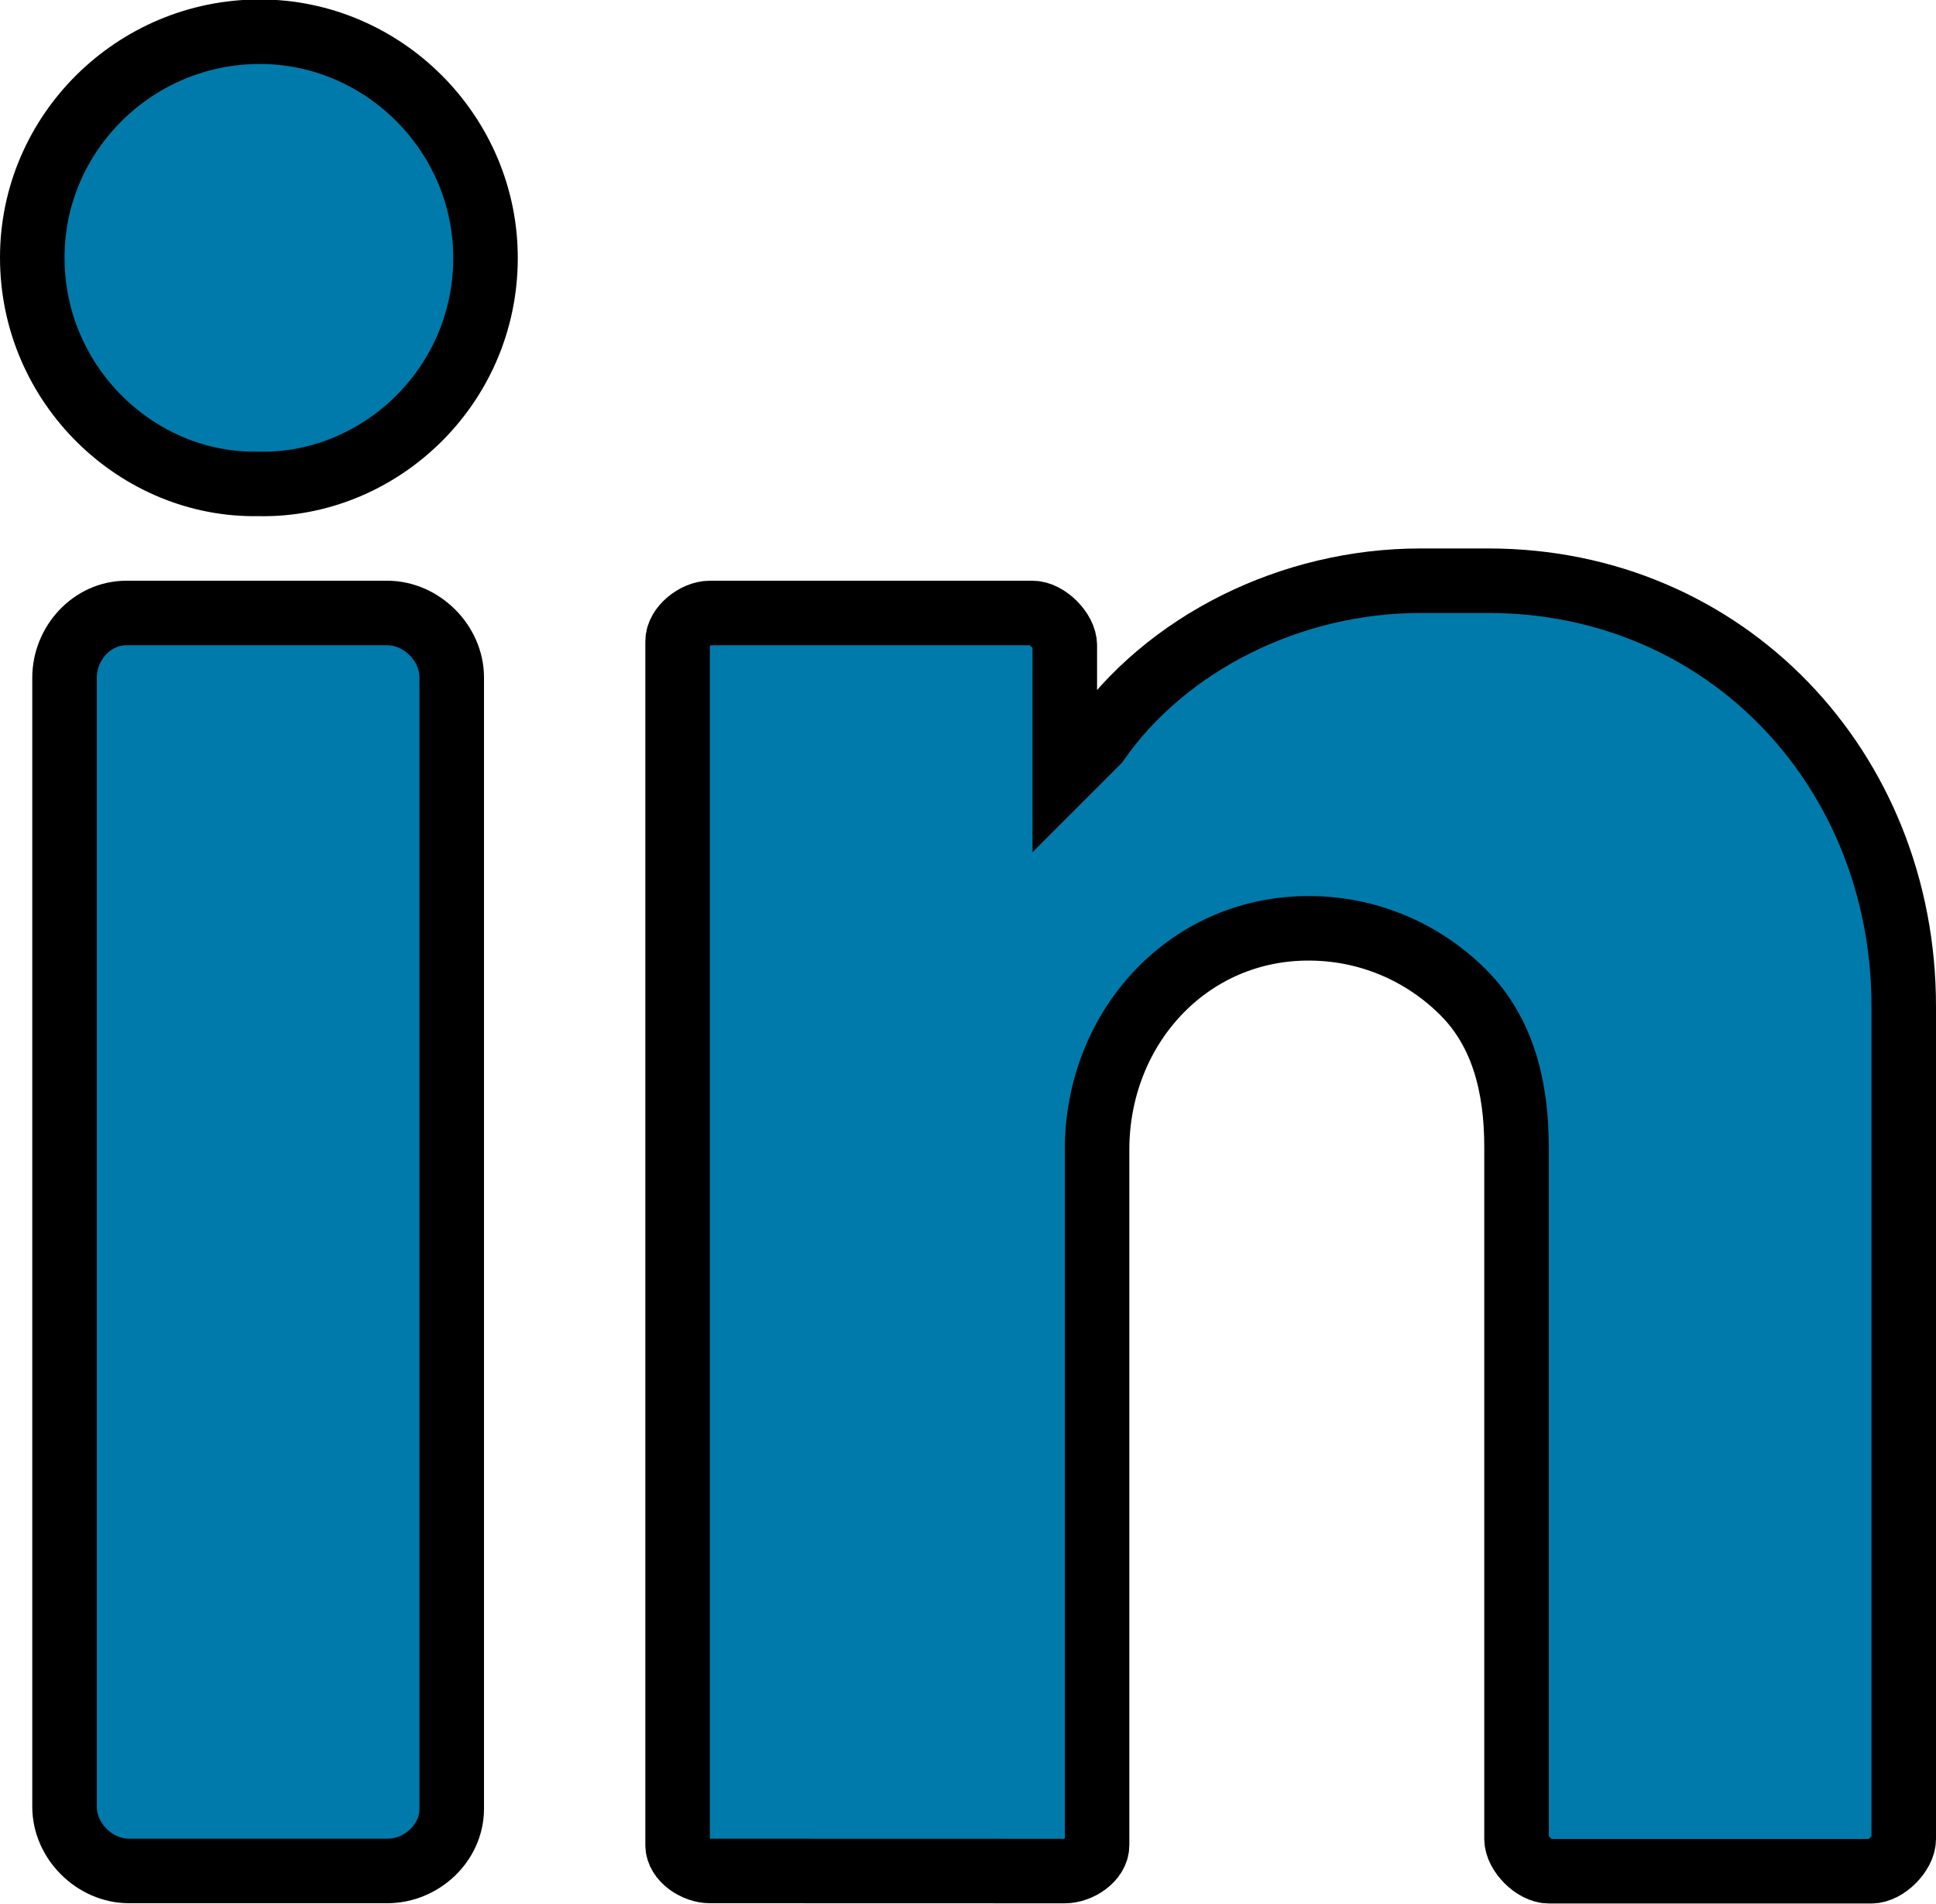
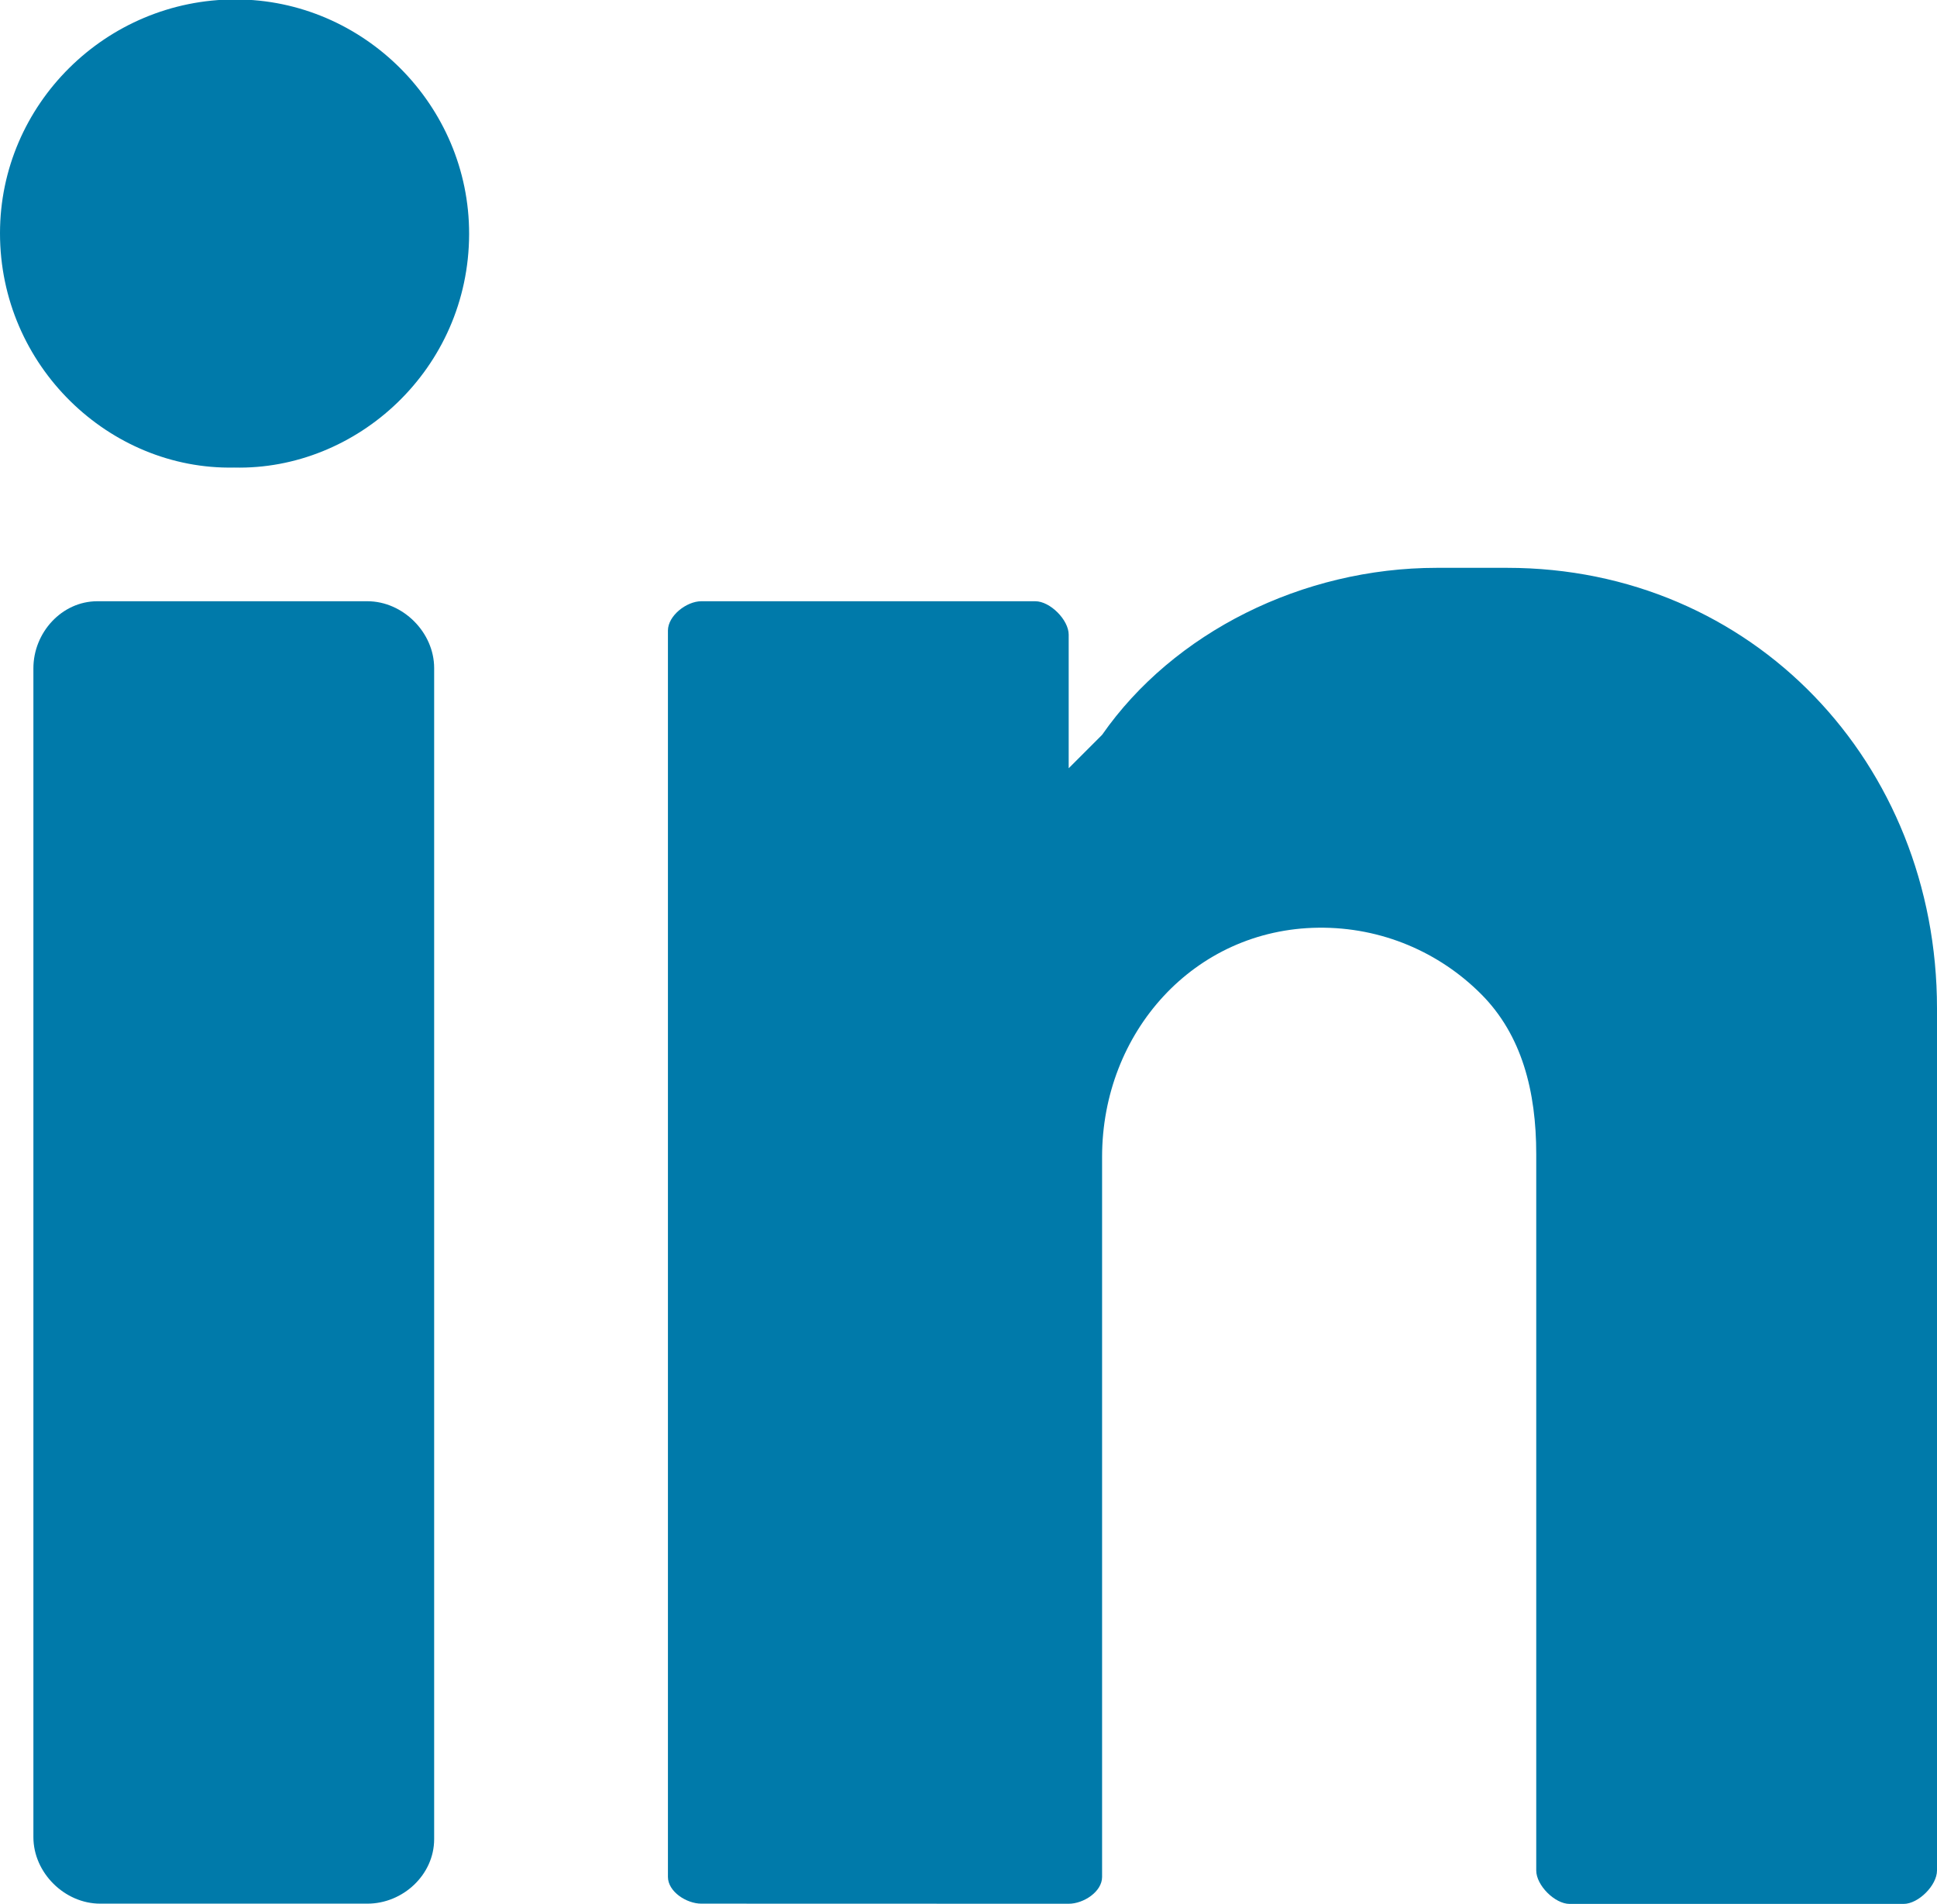
- <svg xmlns="http://www.w3.org/2000/svg" width="60px" height="59px" viewBox="0 0 60 59" version="1.1">
+ <svg xmlns="http://www.w3.org/2000/svg" width="58px" height="57px" viewBox="0 0 58 57" version="1.1">
  <defs />
  <g id="Page-1" stroke="none" stroke-width="1" fill="none" fill-rule="evenodd">
-     <g id="Icons" transform="translate(-1200, -379)">
-       <g id="10--Linkedin--(social,-media,-communication,-retro)" transform="translate(1201, 379)">
-         <path d="M7.057,0.983 C10.892,0.986 14.055,4.154 14.047,8.008 C14.038,12.044 10.689,15.086 7.01,14.998 C3.278,15.074 -0.001,11.957 0,7.981 C0,4.126 3.175,0.98 7.057,0.983" id="Fill-62" fill="#007AAA" />
-         <path d="M11,57.992 L3,57.992 C1.934,57.992 1,57.067 1,56 L1,21.007 C1,19.94 1.848,19 2.915,19 L11,19 C12.066,19 13,19.934 13,21 L13,56.061 C13,57.127 12.066,57.992 11,57.992" id="Fill-63" fill="#007AAA" />
-         <path d="M58,31.19 C58,23.841 52.479,18 45.129,18 L43.022,18 C39.001,18 35.136,19.934 33,23 C32.291,23.709 32,24 32,24 L32,20 C32,19.558 31.443,19 31,19 L21,19 C20.557,19 20,19.434 20,19.877 L20,57.191 C20,57.633 20.557,57.992 21,57.992 L32,57.995 C32.443,57.995 33,57.636 33,57.193 L33,35.636 C33,31.91 35.751,28.816 39.477,28.774 C41.379,28.752 43.104,29.515 44.346,30.758 C45.573,31.984 46,33.679 46,35.55 L46,57 C46,57.443 46.557,58 47,58 L57,58 C57.443,58 58,57.443 58,57 L58,31.19 L58,31.19 Z" id="Fill-64" fill="#007AAA" />
-         <path d="M7.057,0.983 C10.892,0.986 14.055,4.154 14.047,8.008 C14.038,12.044 10.689,15.086 7.01,14.998 C3.278,15.074 -0.001,11.957 0,7.981 C0,4.126 3.175,0.98 7.057,0.983 L7.057,0.983 Z" id="Stroke-159" stroke="#000000" stroke-width="2" />
-         <path d="M11,57.992 L3,57.992 C1.934,57.992 1,57.067 1,56 L1,21.007 C1,19.94 1.848,19 2.915,19 L11,19 C12.066,19 13,19.934 13,21 L13,56.061 C13,57.127 12.066,57.992 11,57.992 L11,57.992 Z" id="Stroke-160" stroke="#000000" stroke-width="2" />
-         <path d="M58,31.19 C58,23.841 52.479,18 45.129,18 L43.022,18 C39.001,18 35.136,19.934 33,23 C32.291,23.709 32,24 32,24 L32,20 C32,19.558 31.443,19 31,19 L21,19 C20.557,19 20,19.434 20,19.877 L20,57.191 C20,57.633 20.557,57.992 21,57.992 L32,57.995 C32.443,57.995 33,57.636 33,57.193 L33,35.636 C33,31.91 35.751,28.816 39.477,28.774 C41.379,28.752 43.104,29.515 44.346,30.758 C45.573,31.984 46,33.679 46,35.55 L46,57 C46,57.443 46.557,58 47,58 L57,58 C57.443,58 58,57.443 58,57 L58,31.19 L58,31.19 L58,31.19 Z" id="Stroke-161" stroke="#000000" stroke-width="2" />
+     <g id="Icons" transform="translate(-1201, -377)" fill="#007AAA">
+       <g id="10--Linkedin--(social,-media,-communication,-flat)" transform="translate(1201, 376)">
+         <path d="M7.057,0.983 C10.892,0.986 14.055,4.154 14.047,8.008 C14.038,12.044 10.689,15.086 7.01,14.998 C3.278,15.074 -0.001,11.957 0,7.981 C0,4.126 3.175,0.98 7.057,0.983" id="Fill-64" />
+         <path d="M11,57.992 L3,57.992 C1.934,57.992 1,57.067 1,56 L1,21.007 C1,19.94 1.848,19 2.915,19 L11,19 C12.066,19 13,19.934 13,21 L13,56.061 C13,57.127 12.066,57.992 11,57.992" id="Fill-65" />
+         <path d="M58,31.19 C58,23.841 52.479,18 45.129,18 L43.022,18 C39.001,18 35.136,19.934 33,23 C32.291,23.709 32,24 32,24 L32,20 C32,19.558 31.443,19 31,19 L21,19 C20.557,19 20,19.434 20,19.877 L20,57.191 C20,57.633 20.557,57.992 21,57.992 L32,57.995 C32.443,57.995 33,57.636 33,57.193 L33,35.636 C33,31.91 35.751,28.816 39.477,28.774 C41.379,28.752 43.104,29.515 44.346,30.758 C45.573,31.984 46,33.679 46,35.55 L46,57 C46,57.443 46.557,58 47,58 L57,58 C57.443,58 58,57.443 58,57 L58,31.19 L58,31.19 Z" id="Fill-66" />
      </g>
    </g>
  </g>
</svg>
